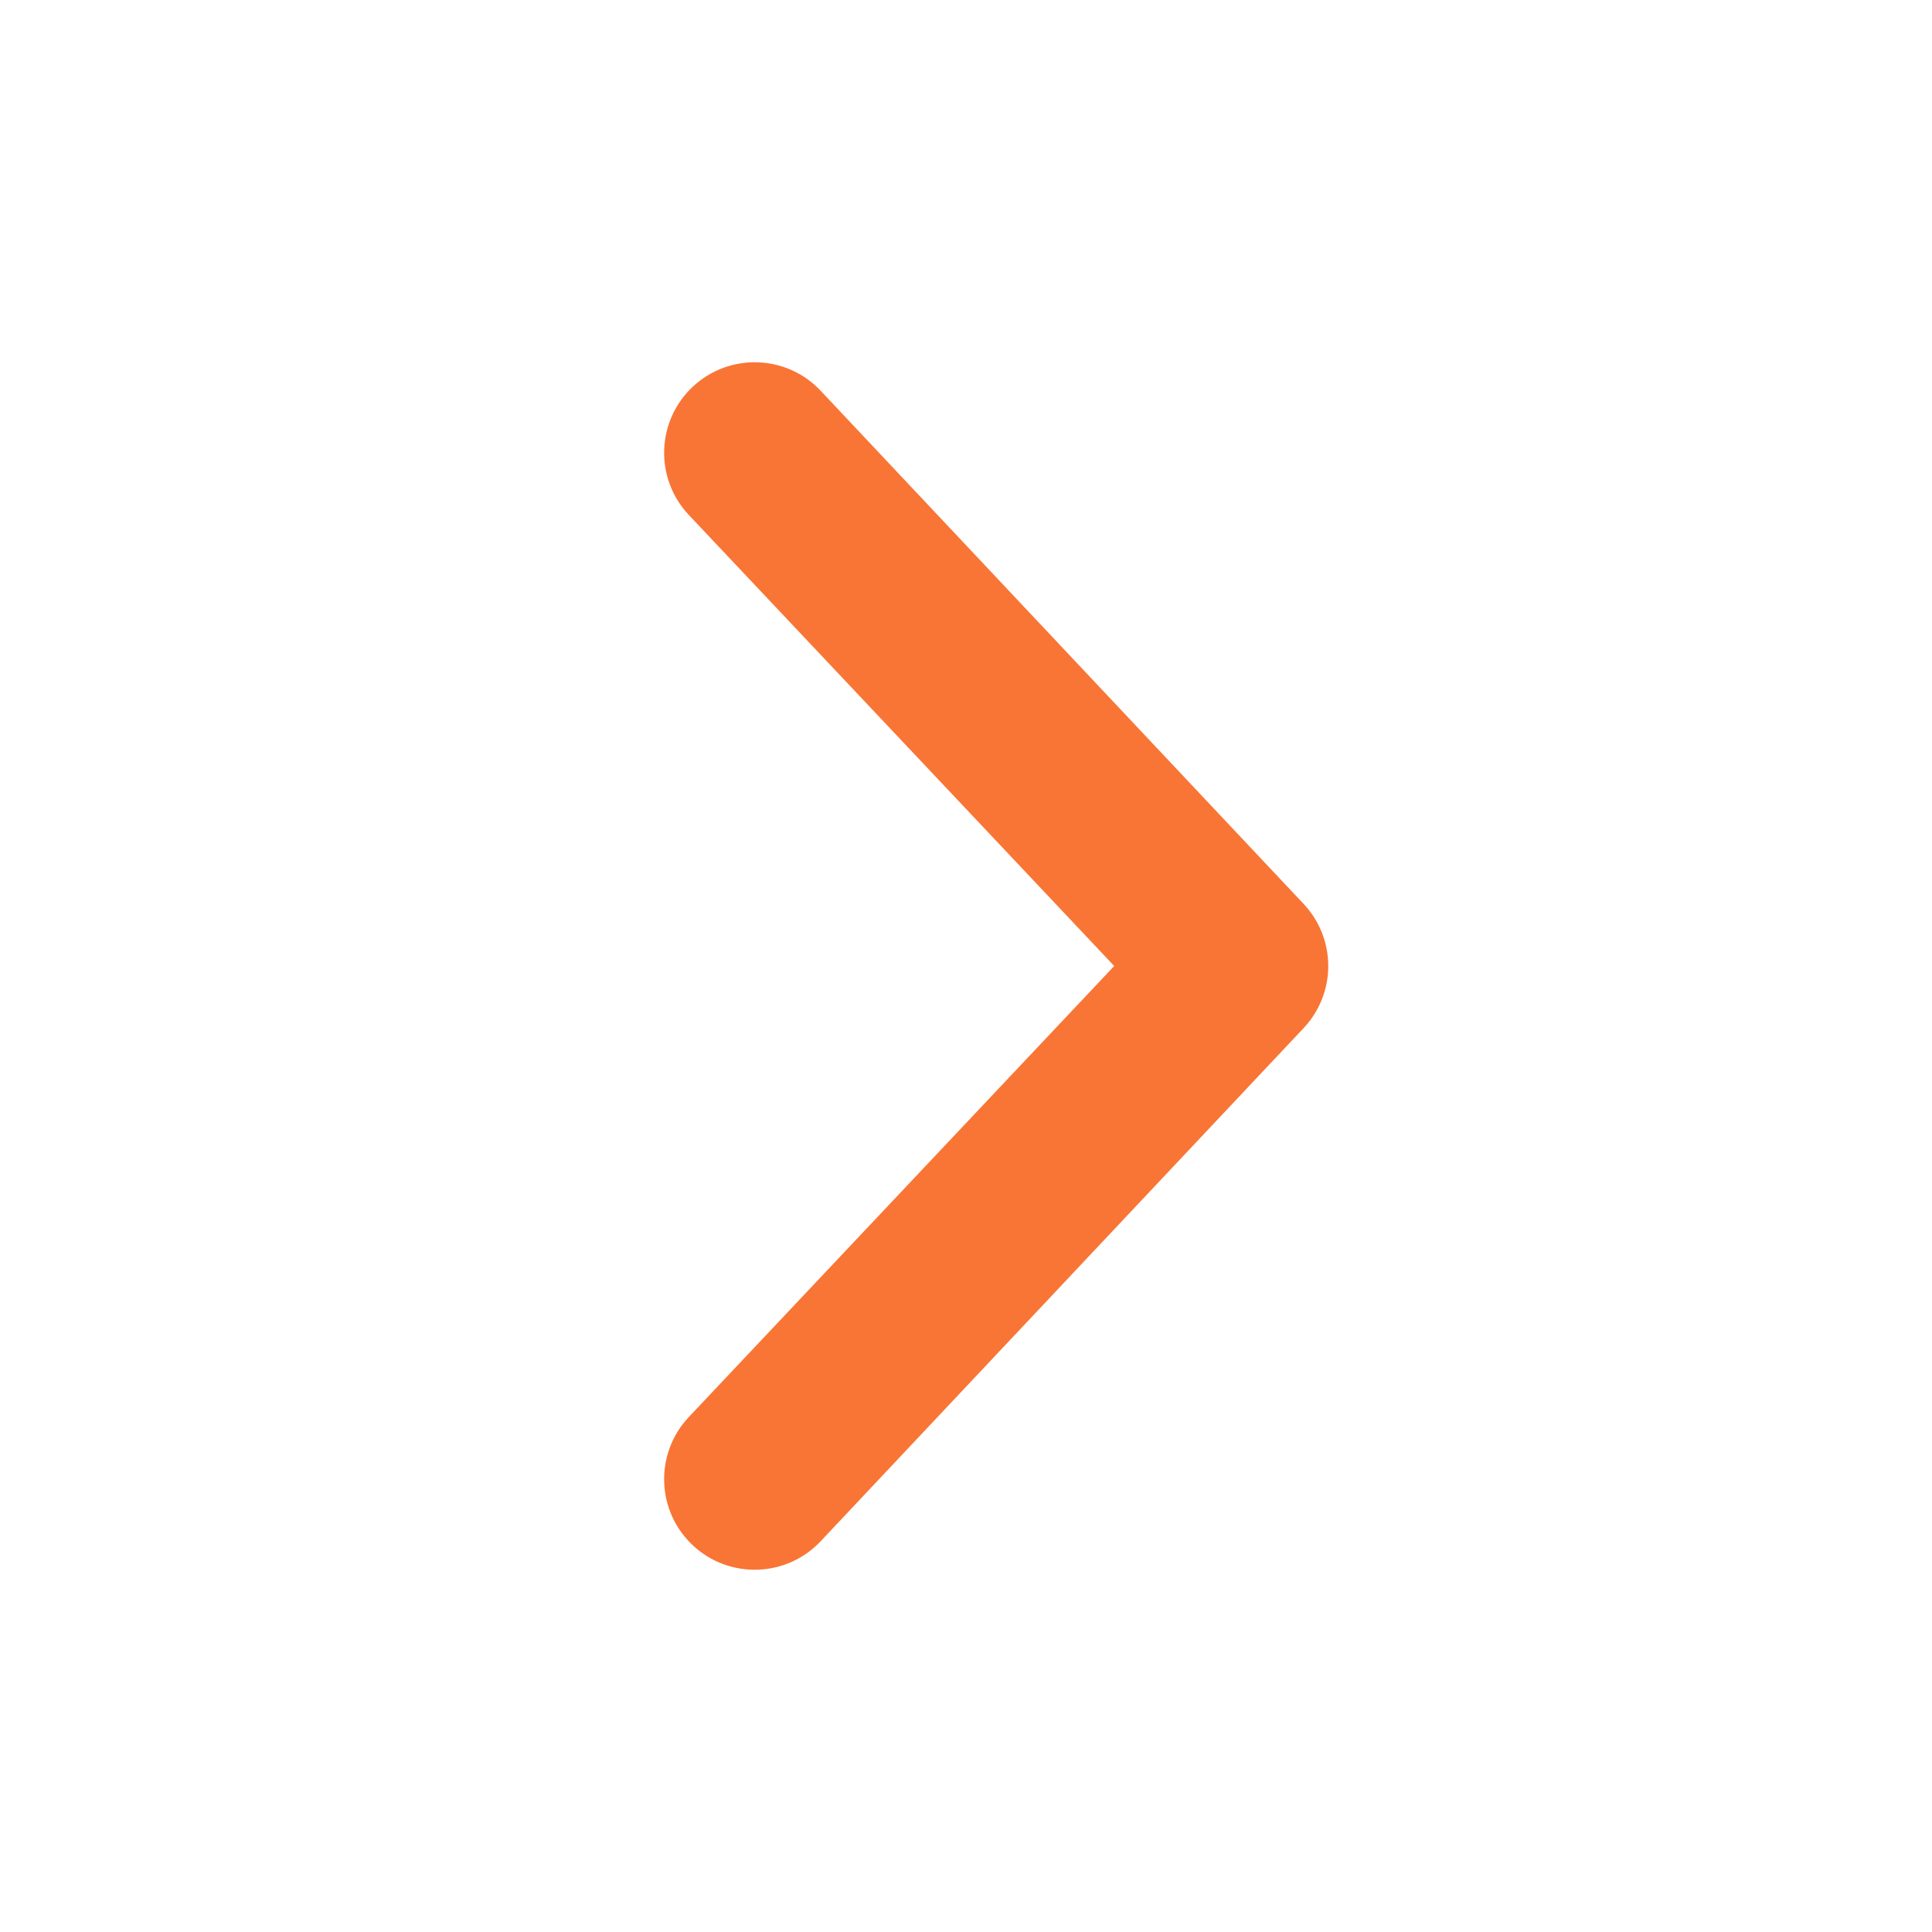
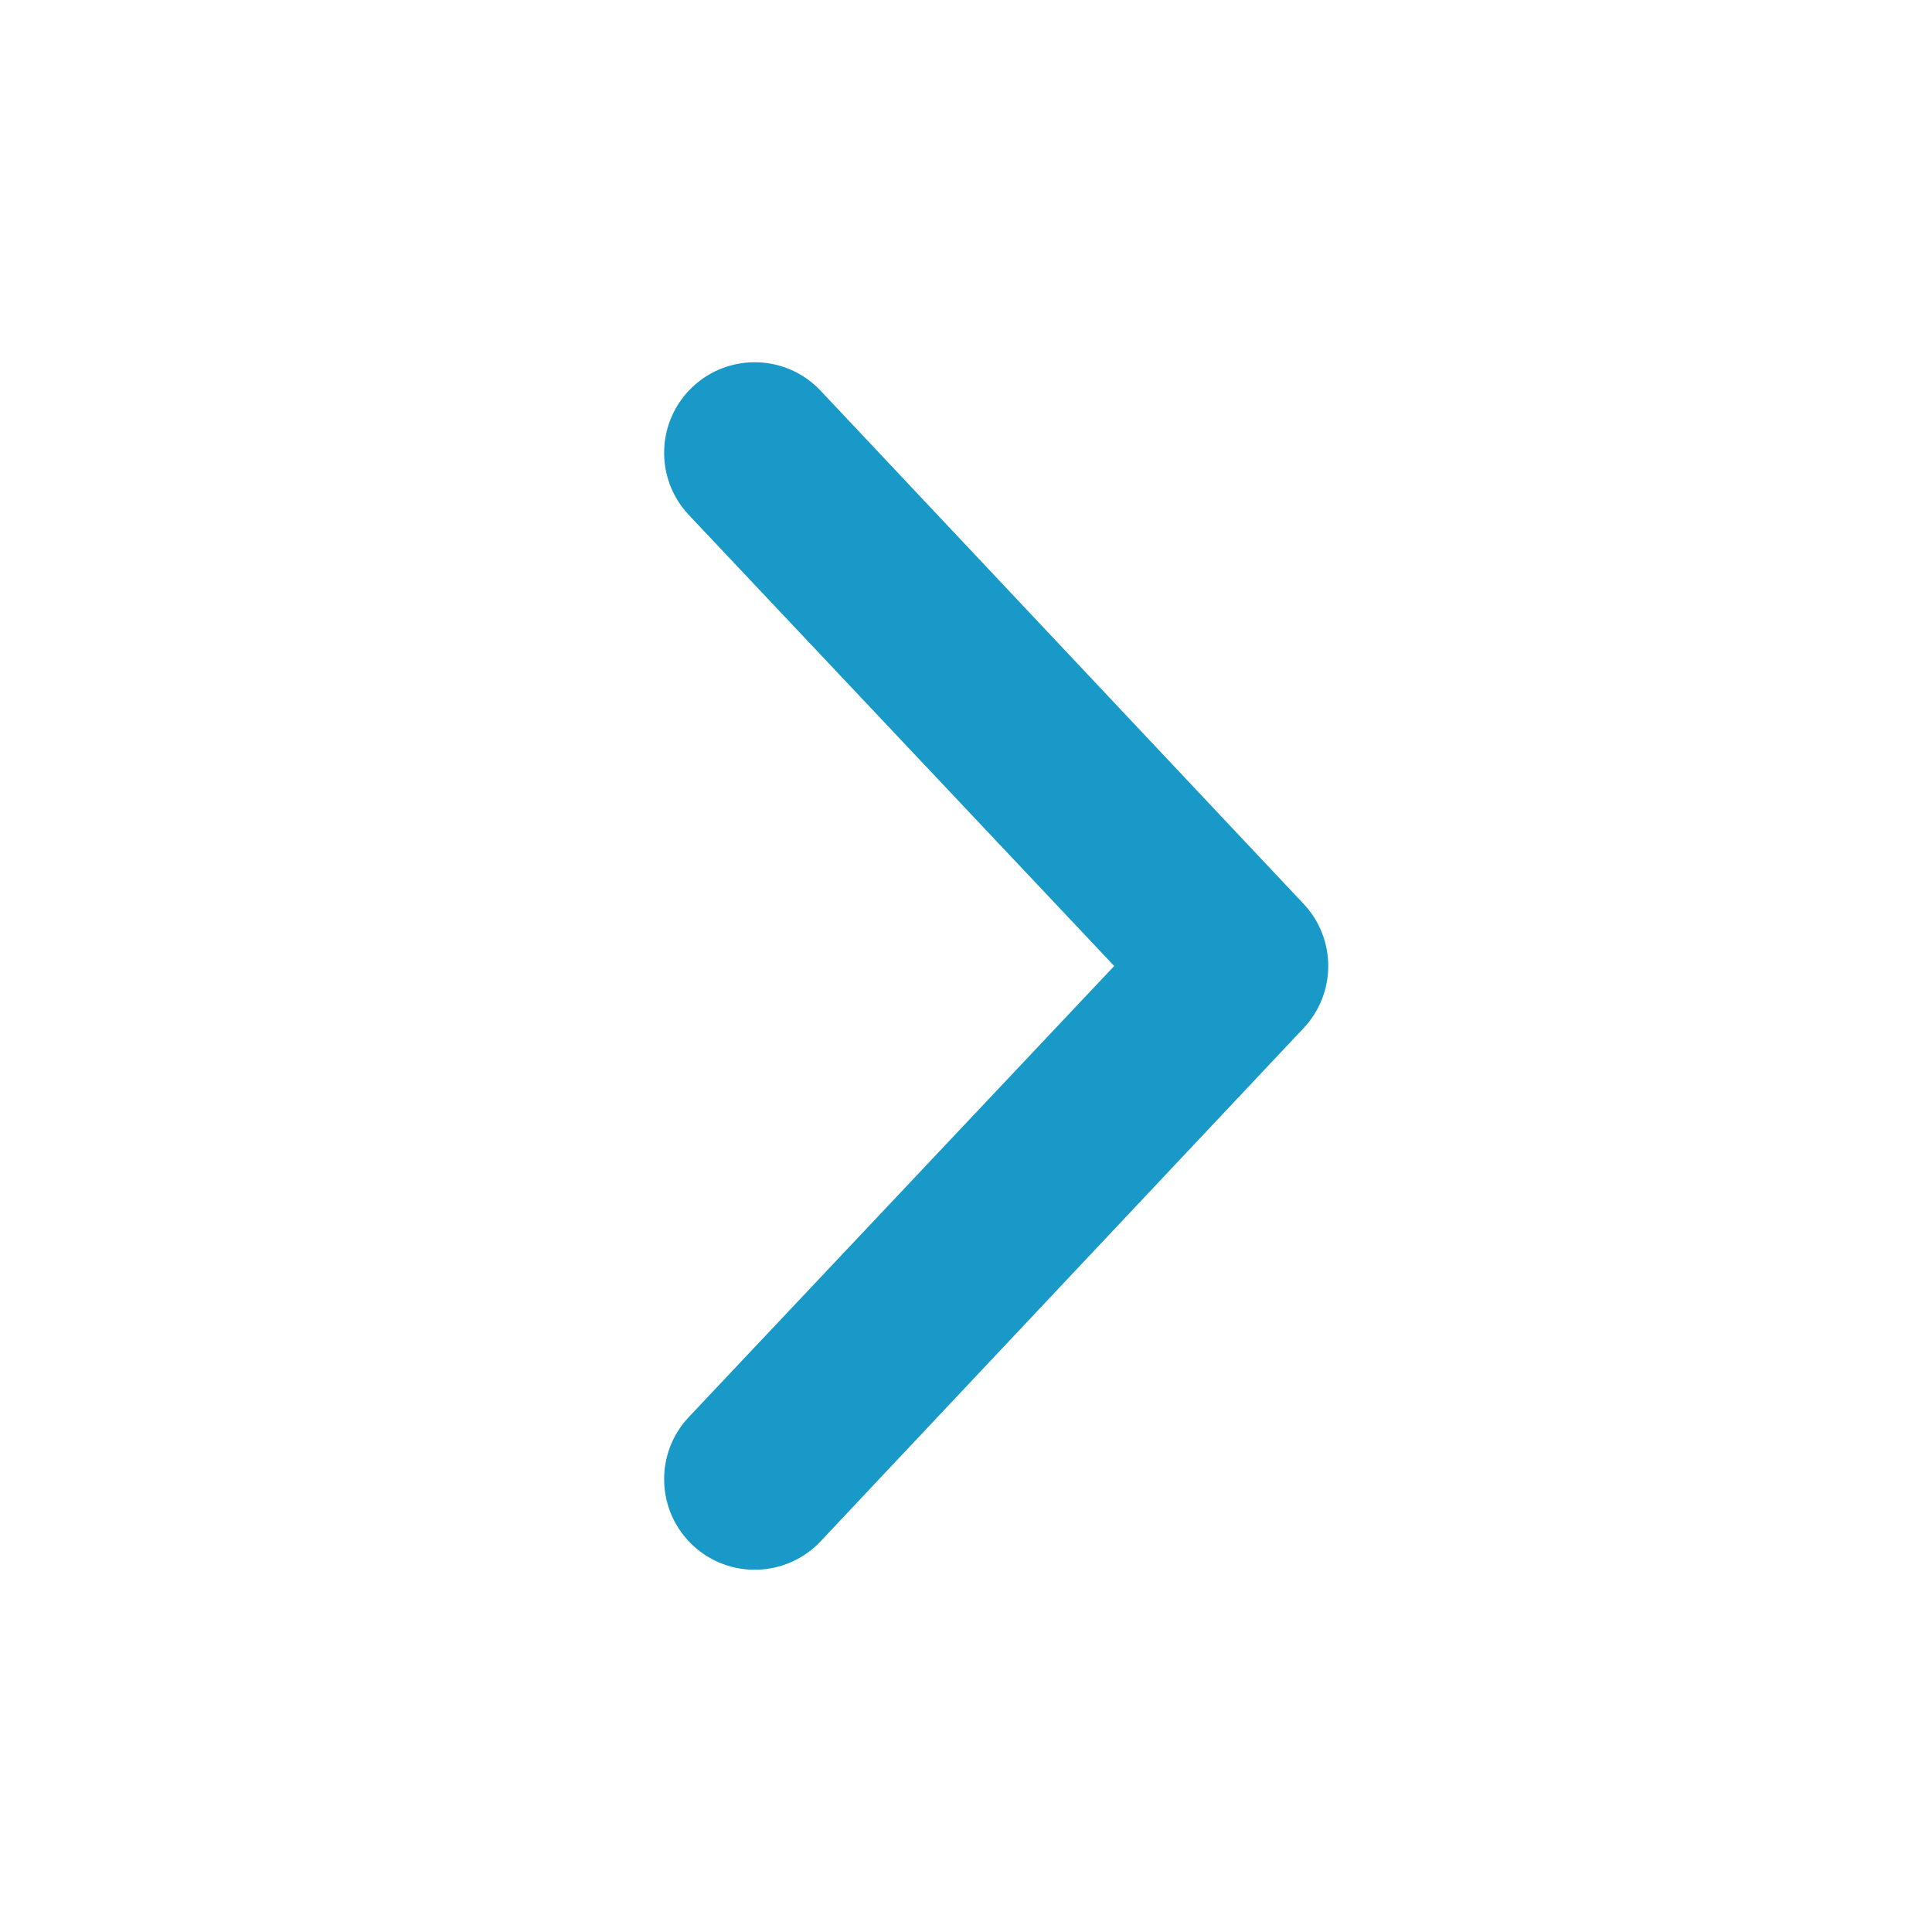
<svg xmlns="http://www.w3.org/2000/svg" width="24" height="24" viewBox="0 0 24 24" fill="none">
-   <path d="M8.61 4.8C8.502 4.9 8.414 5.021 8.352 5.156C8.291 5.29 8.256 5.435 8.251 5.583C8.245 5.73 8.269 5.878 8.32 6.016C8.371 6.155 8.45 6.282 8.55 6.39L13.841 12L8.55 17.61C8.45 17.718 8.371 17.845 8.32 17.984C8.269 18.122 8.245 18.27 8.251 18.417C8.256 18.565 8.291 18.71 8.352 18.844C8.414 18.979 8.502 19.099 8.61 19.2C8.718 19.3 8.845 19.379 8.984 19.43C9.122 19.481 9.27 19.505 9.417 19.499C9.565 19.494 9.71 19.459 9.844 19.398C9.979 19.336 10.1 19.248 10.2 19.14L16.2 12.765C16.393 12.557 16.5 12.284 16.5 12C16.5 11.716 16.393 11.443 16.2 11.235L10.2 4.86C10.1 4.752 9.979 4.664 9.844 4.602C9.71 4.541 9.565 4.506 9.417 4.501C9.27 4.495 9.122 4.519 8.984 4.57C8.845 4.621 8.718 4.7 8.61 4.8Z" fill="#F97535" />
+   <path d="M8.61 4.8C8.502 4.9 8.414 5.021 8.352 5.156C8.291 5.29 8.256 5.435 8.251 5.583C8.245 5.73 8.269 5.878 8.32 6.016C8.371 6.155 8.45 6.282 8.55 6.39L13.841 12L8.55 17.61C8.45 17.718 8.371 17.845 8.32 17.984C8.269 18.122 8.245 18.27 8.251 18.417C8.256 18.565 8.291 18.71 8.352 18.844C8.414 18.979 8.502 19.099 8.61 19.2C8.718 19.3 8.845 19.379 8.984 19.43C9.122 19.481 9.27 19.505 9.417 19.499C9.565 19.494 9.71 19.459 9.844 19.398C9.979 19.336 10.1 19.248 10.2 19.14L16.2 12.765C16.393 12.557 16.5 12.284 16.5 12C16.5 11.716 16.393 11.443 16.2 11.235L10.2 4.86C10.1 4.752 9.979 4.664 9.844 4.602C9.71 4.541 9.565 4.506 9.417 4.501C9.27 4.495 9.122 4.519 8.984 4.57C8.845 4.621 8.718 4.7 8.61 4.8Z" fill="#1899C7" />
</svg>
